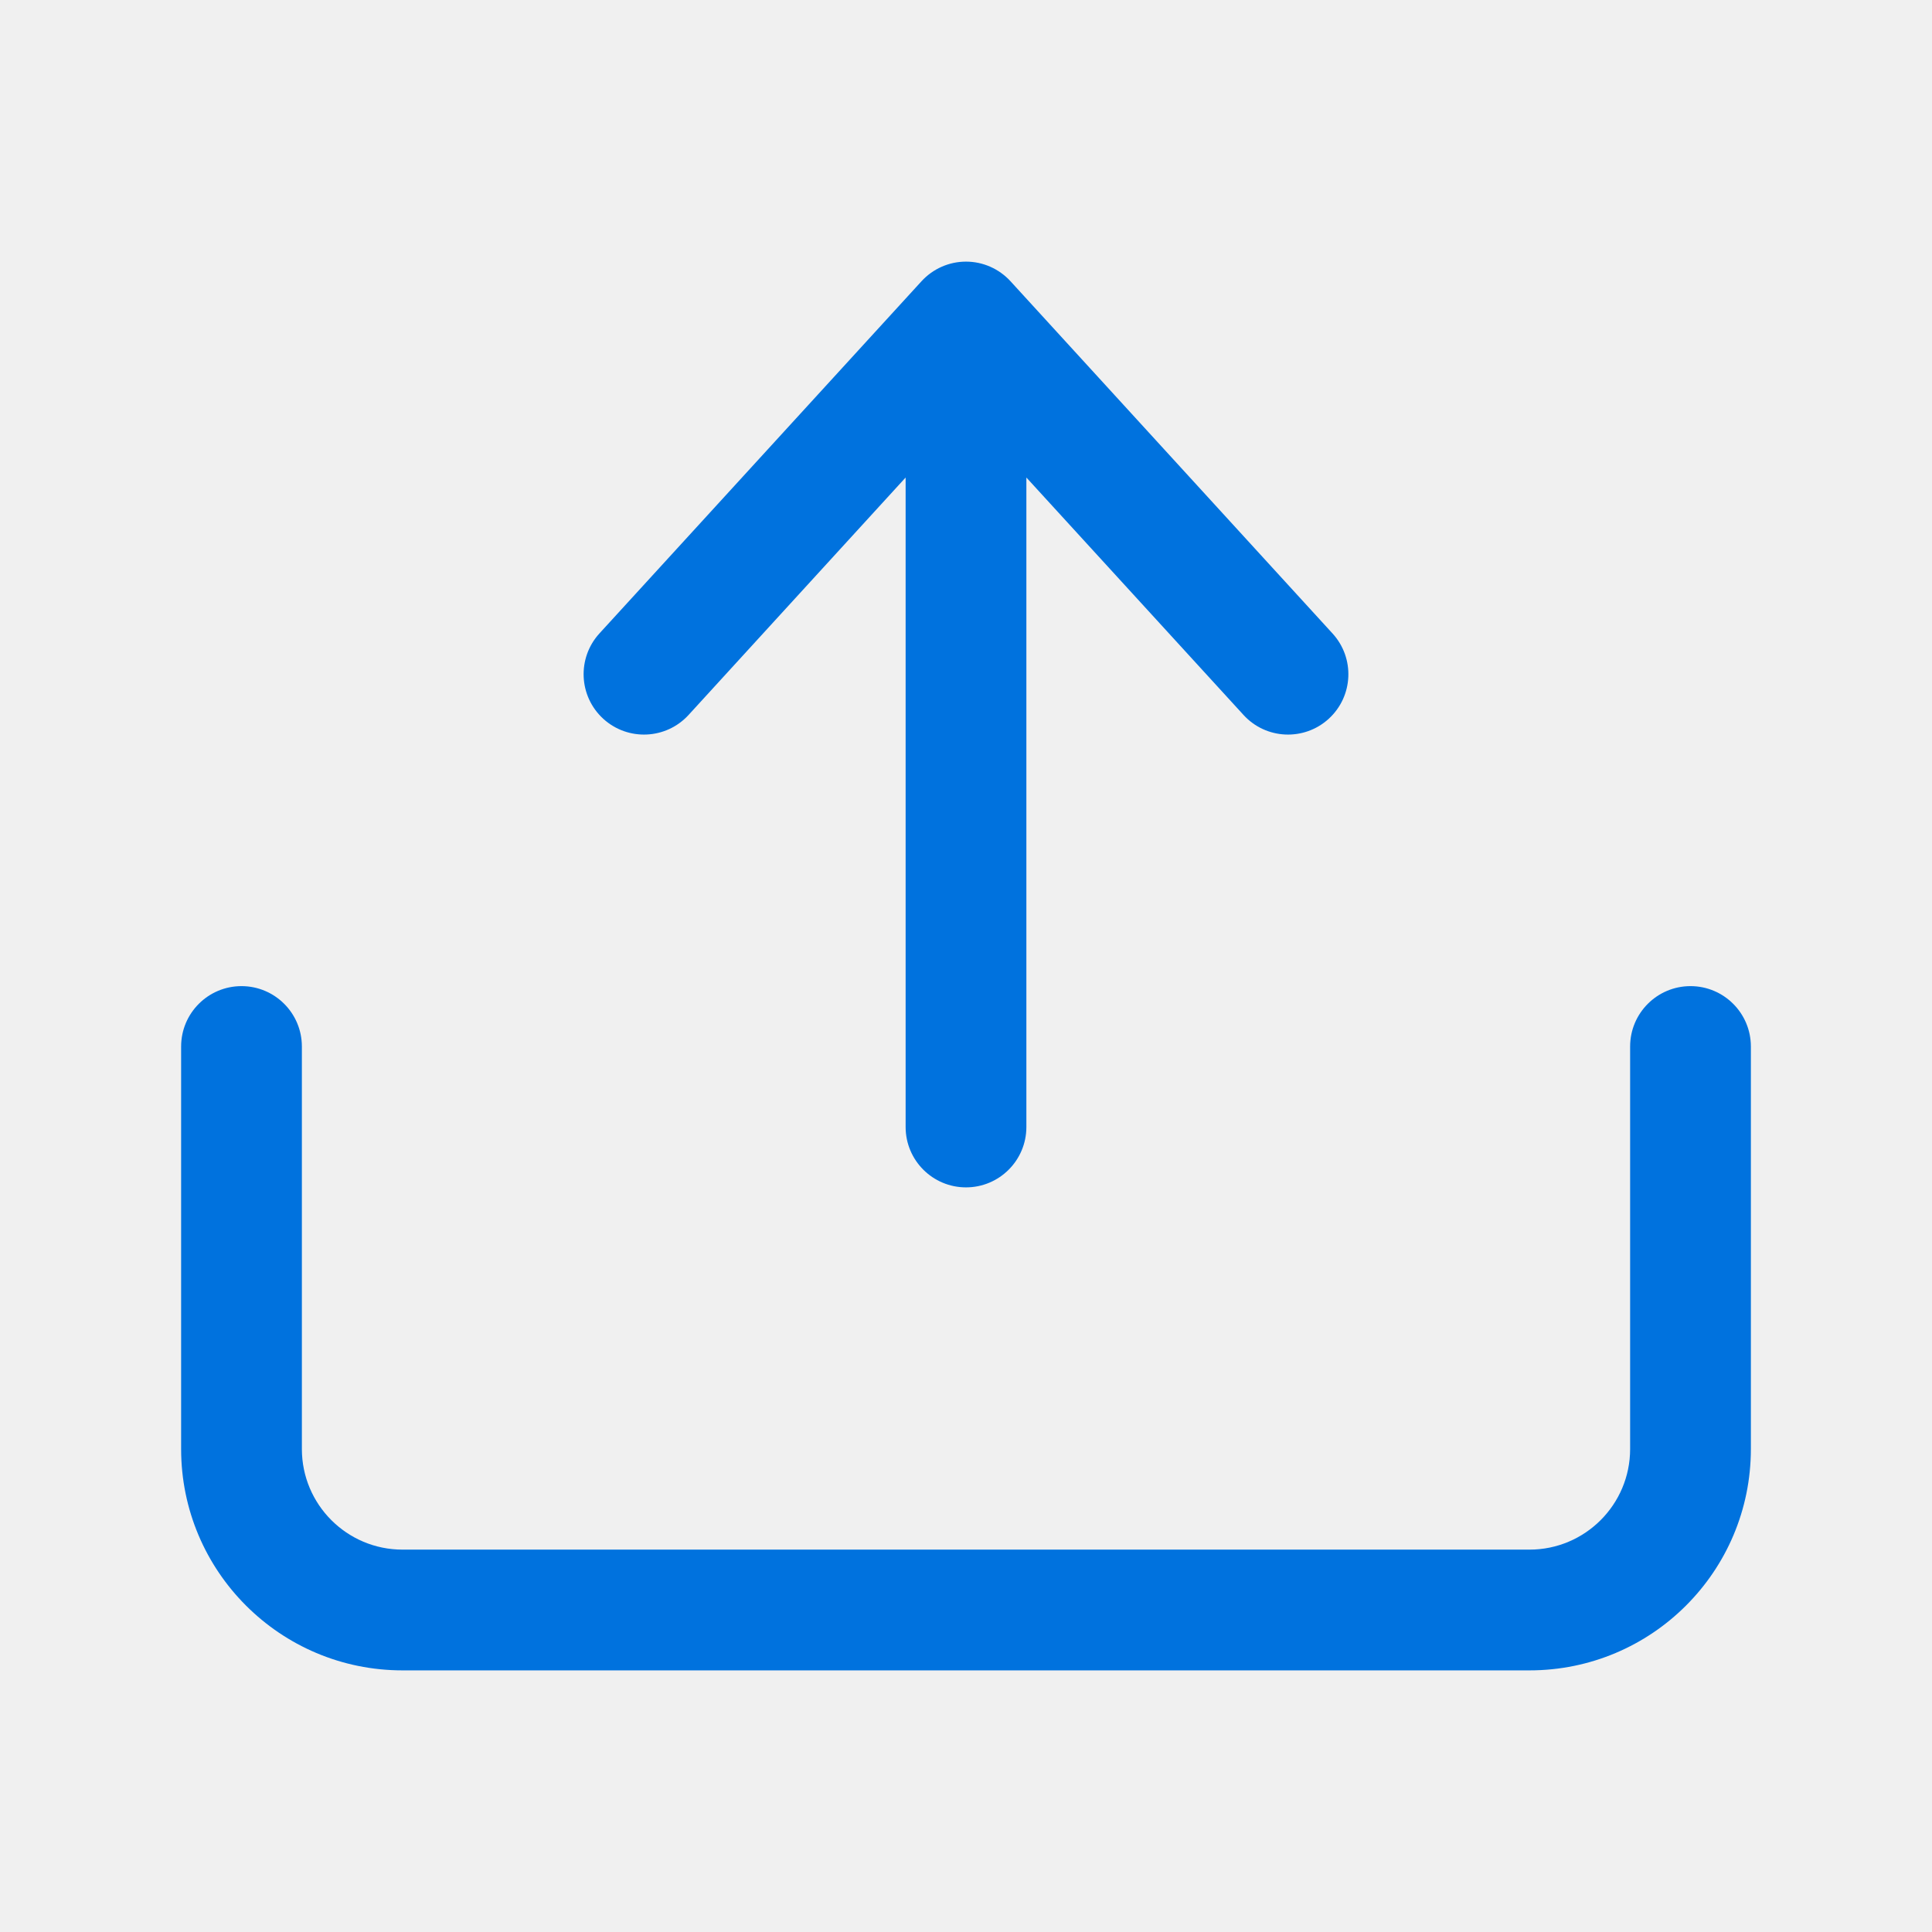
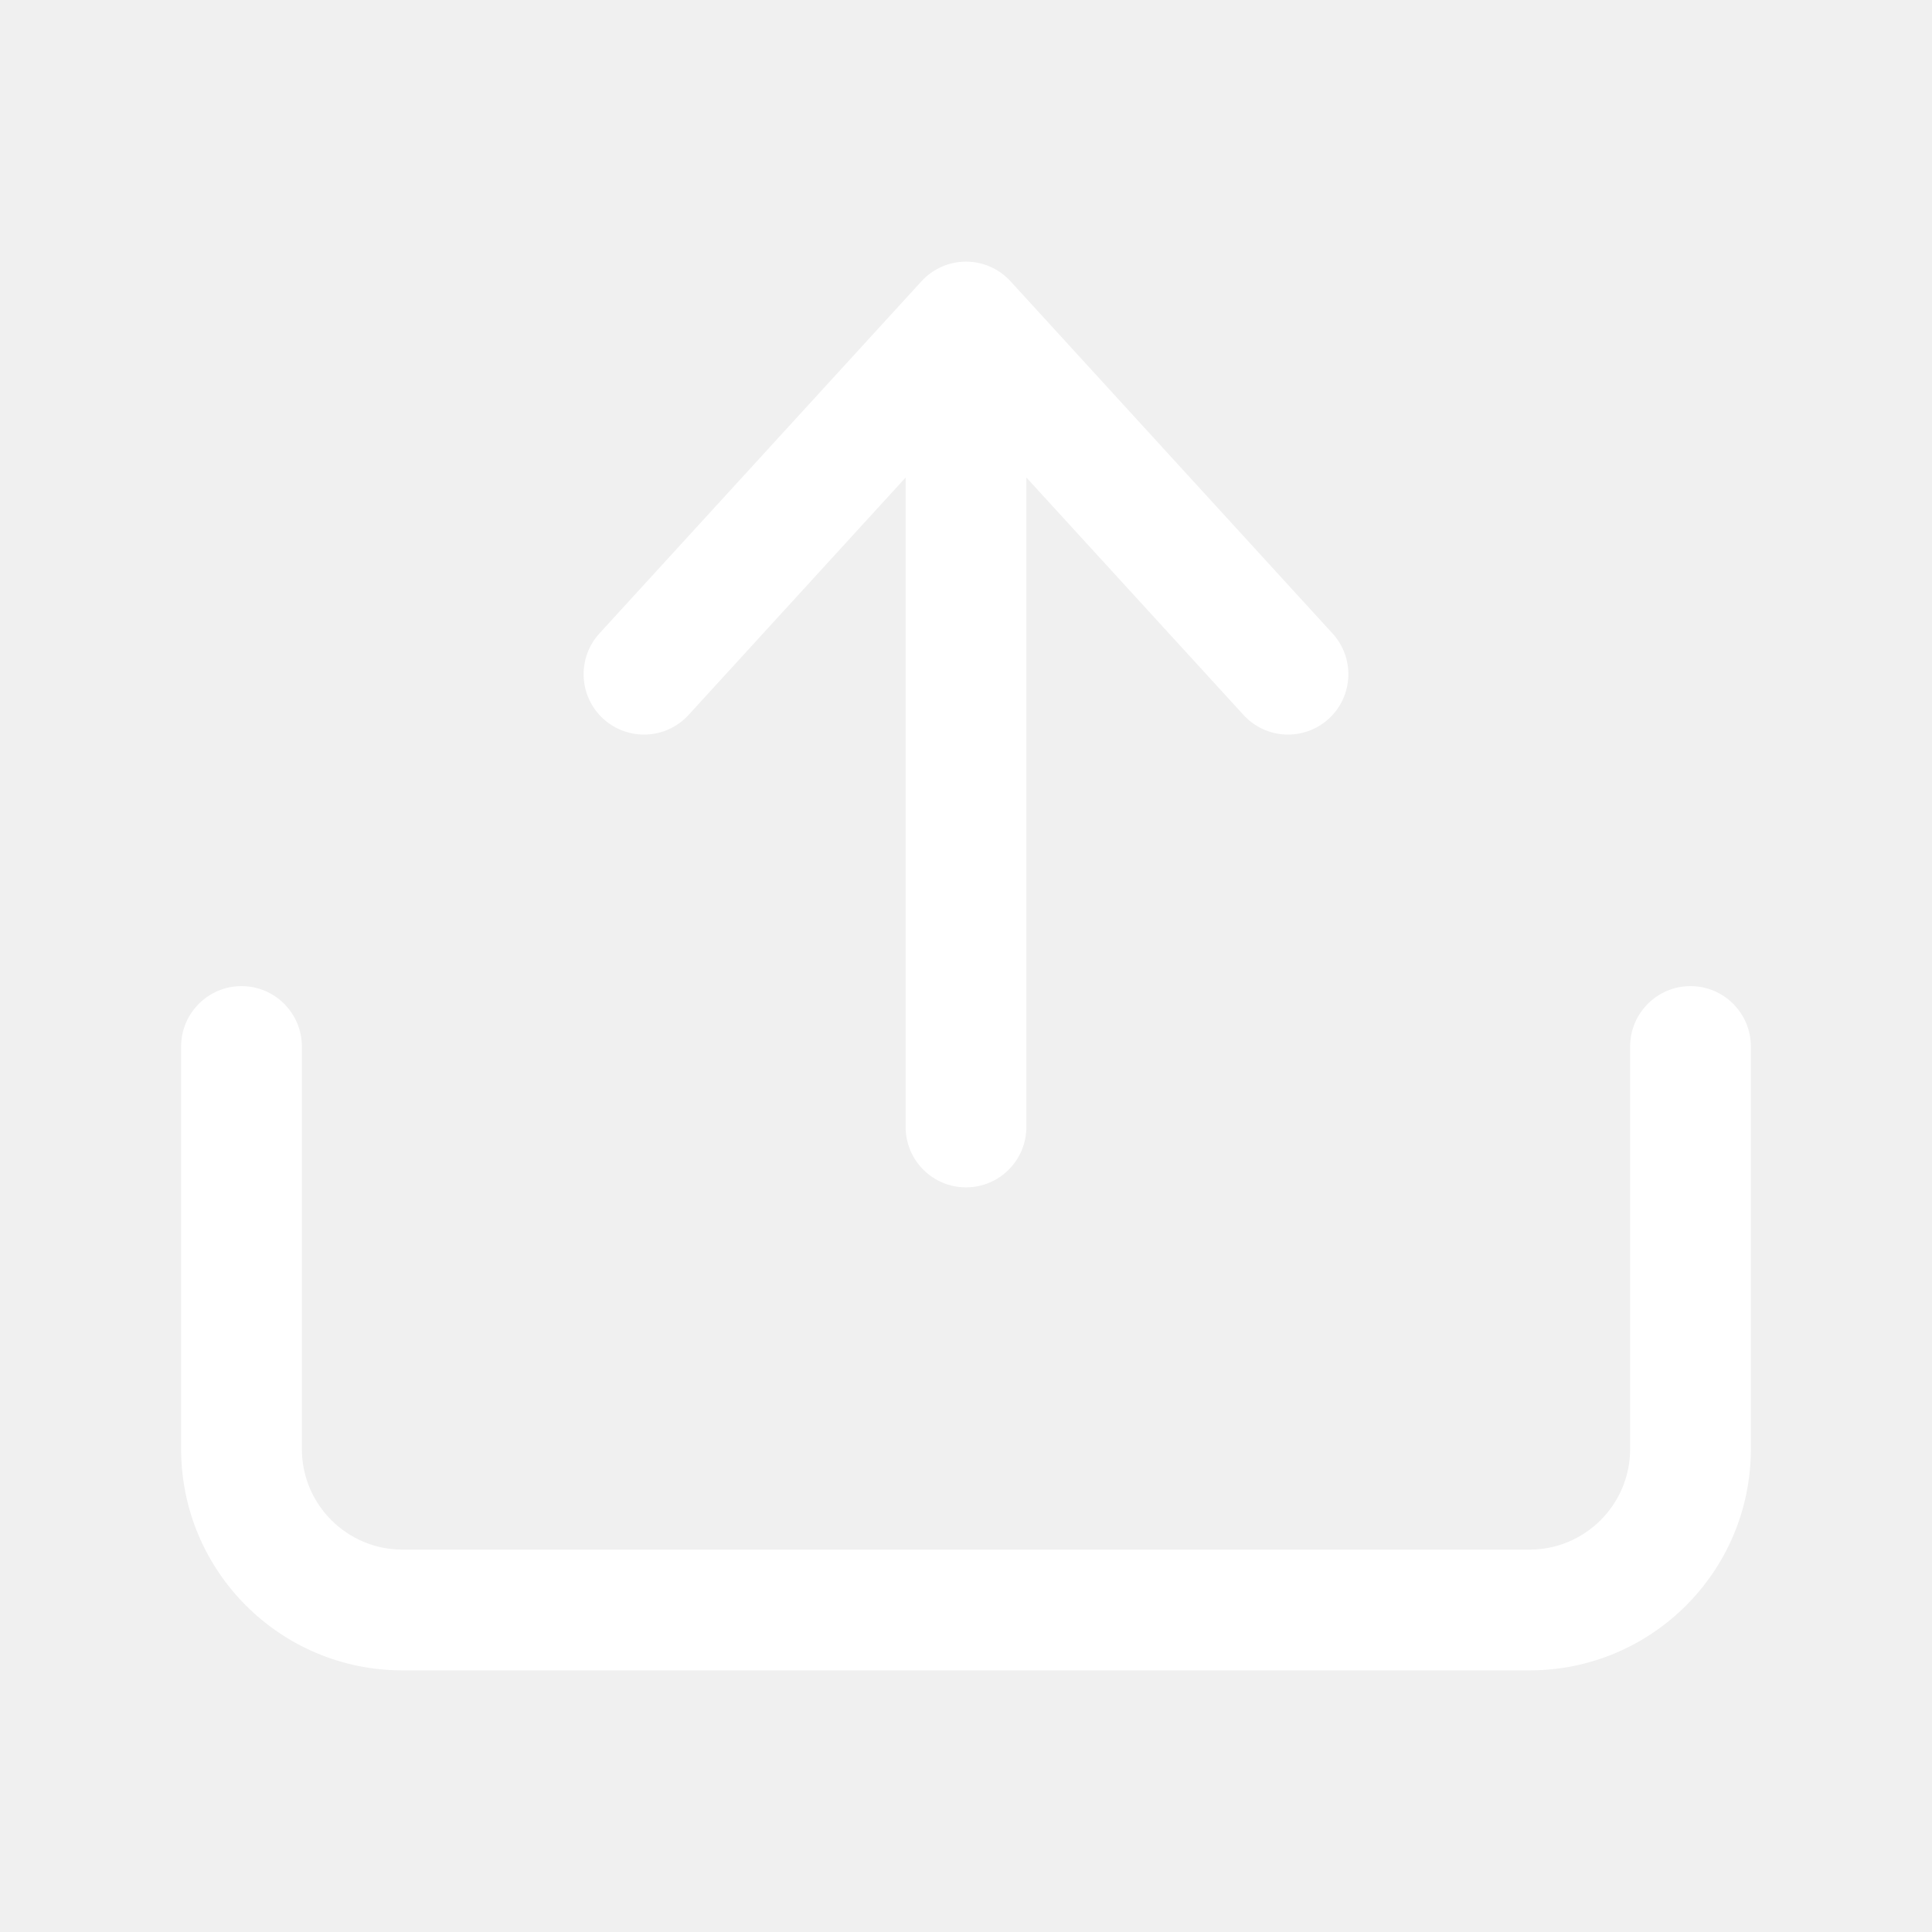
<svg xmlns="http://www.w3.org/2000/svg" width="24" height="24" viewBox="0 0 24 24" fill="none">
-   <path fill-rule="evenodd" clip-rule="evenodd" d="M3 12.25C3.414 12.25 3.75 12.586 3.75 13V18C3.75 18.69 4.31 19.25 5 19.25H19C19.69 19.25 20.25 18.69 20.25 18V13C20.25 12.586 20.586 12.25 21 12.25C21.414 12.25 21.75 12.586 21.75 13V18C21.75 19.519 20.519 20.75 19 20.75H5C3.481 20.75 2.25 19.519 2.25 18V13C2.25 12.586 2.586 12.25 3 12.25Z" fill="#0072DE" />
-   <path fill-rule="evenodd" clip-rule="evenodd" d="M12 14.75C11.586 14.75 11.25 14.414 11.25 14L11.25 5.932L8.554 8.881C8.274 9.187 7.8 9.208 7.494 8.929C7.188 8.649 7.167 8.175 7.446 7.869L11.447 3.494C11.589 3.339 11.789 3.25 12 3.25C12.211 3.25 12.411 3.339 12.553 3.494L16.553 7.869C16.833 8.175 16.812 8.649 16.506 8.929C16.2 9.208 15.726 9.187 15.447 8.881L12.75 5.932L12.75 14C12.75 14.414 12.414 14.75 12 14.75Z" fill="#0072DE" />
+   <path fill-rule="evenodd" clip-rule="evenodd" d="M3 12.25C3.414 12.25 3.75 12.586 3.75 13V18C3.75 18.69 4.31 19.25 5 19.25H19C19.69 19.25 20.25 18.69 20.25 18V13C20.25 12.586 20.586 12.25 21 12.25C21.414 12.25 21.75 12.586 21.75 13V18C21.75 19.519 20.519 20.75 19 20.75H5C3.481 20.75 2.25 19.519 2.25 18V13C2.25 12.586 2.586 12.25 3 12.25Z" fill="#fff" />
+   <path fill-rule="evenodd" clip-rule="evenodd" d="M12 14.75C11.586 14.75 11.25 14.414 11.25 14L11.25 5.932L8.554 8.881C8.274 9.187 7.8 9.208 7.494 8.929C7.188 8.649 7.167 8.175 7.446 7.869L11.447 3.494C11.589 3.339 11.789 3.25 12 3.25C12.211 3.25 12.411 3.339 12.553 3.494L16.553 7.869C16.833 8.175 16.812 8.649 16.506 8.929C16.2 9.208 15.726 9.187 15.447 8.881L12.75 5.932L12.75 14C12.75 14.414 12.414 14.75 12 14.75Z" fill="#fff" />
</svg>
